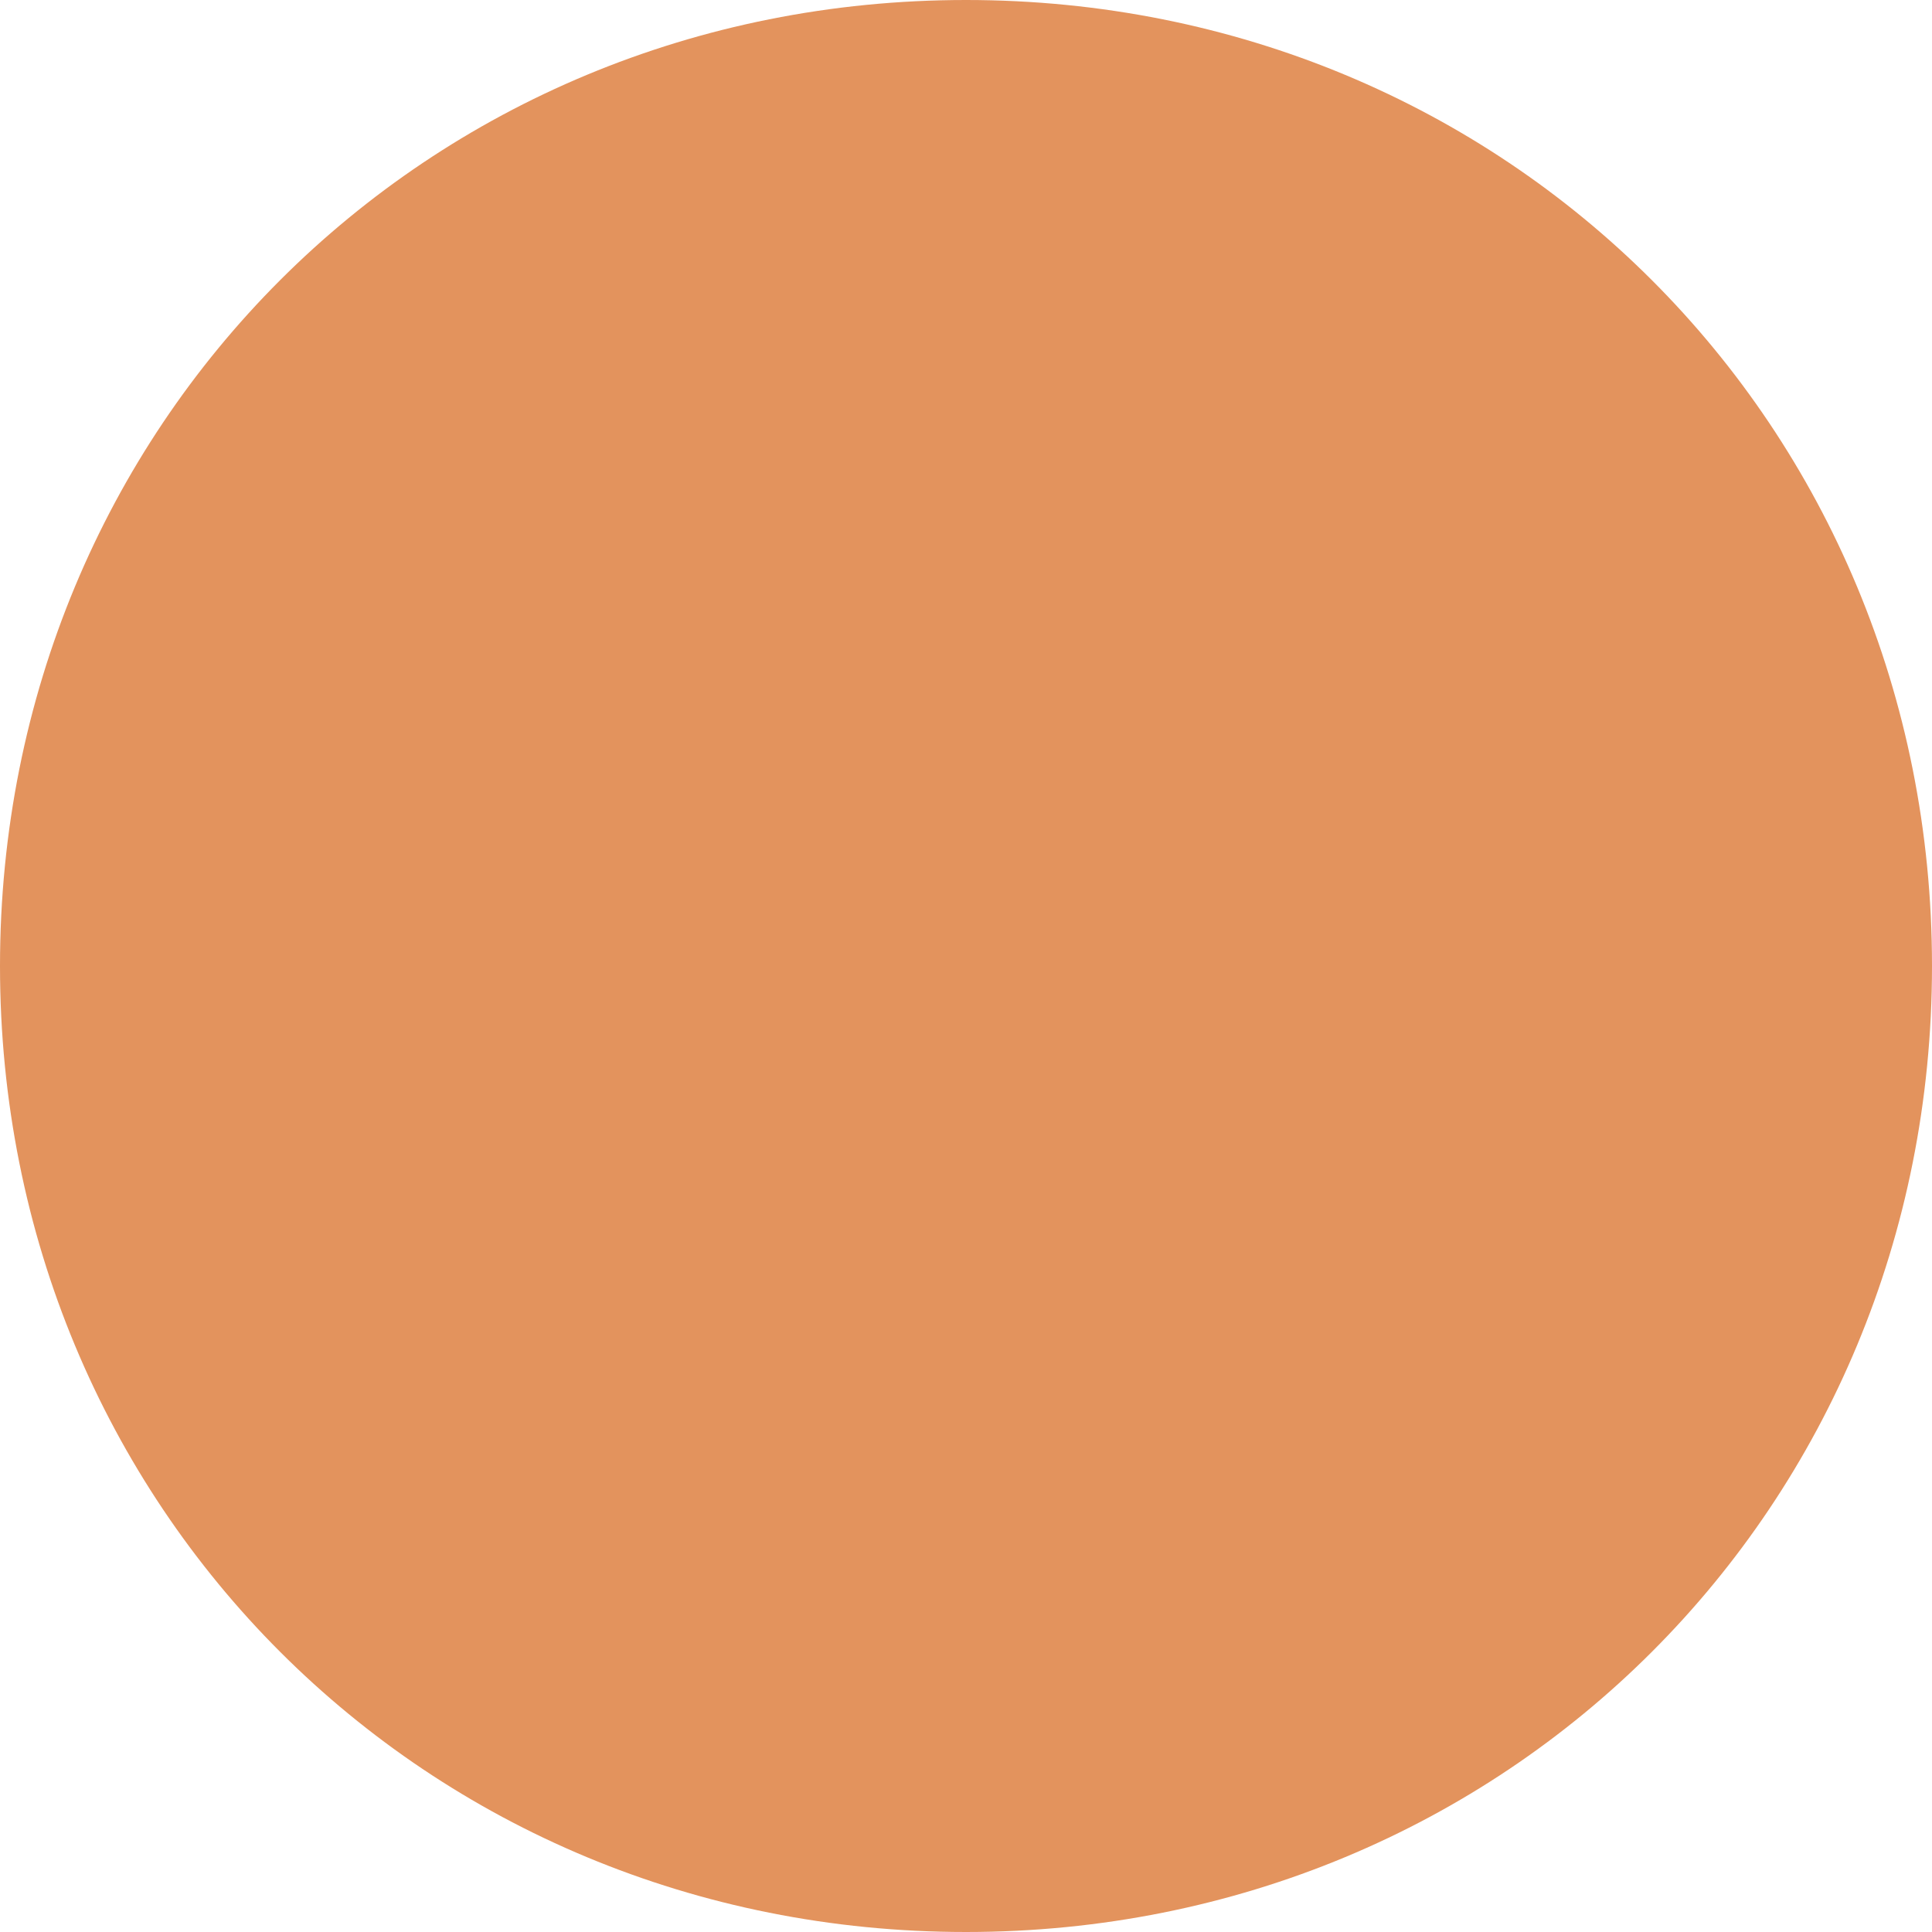
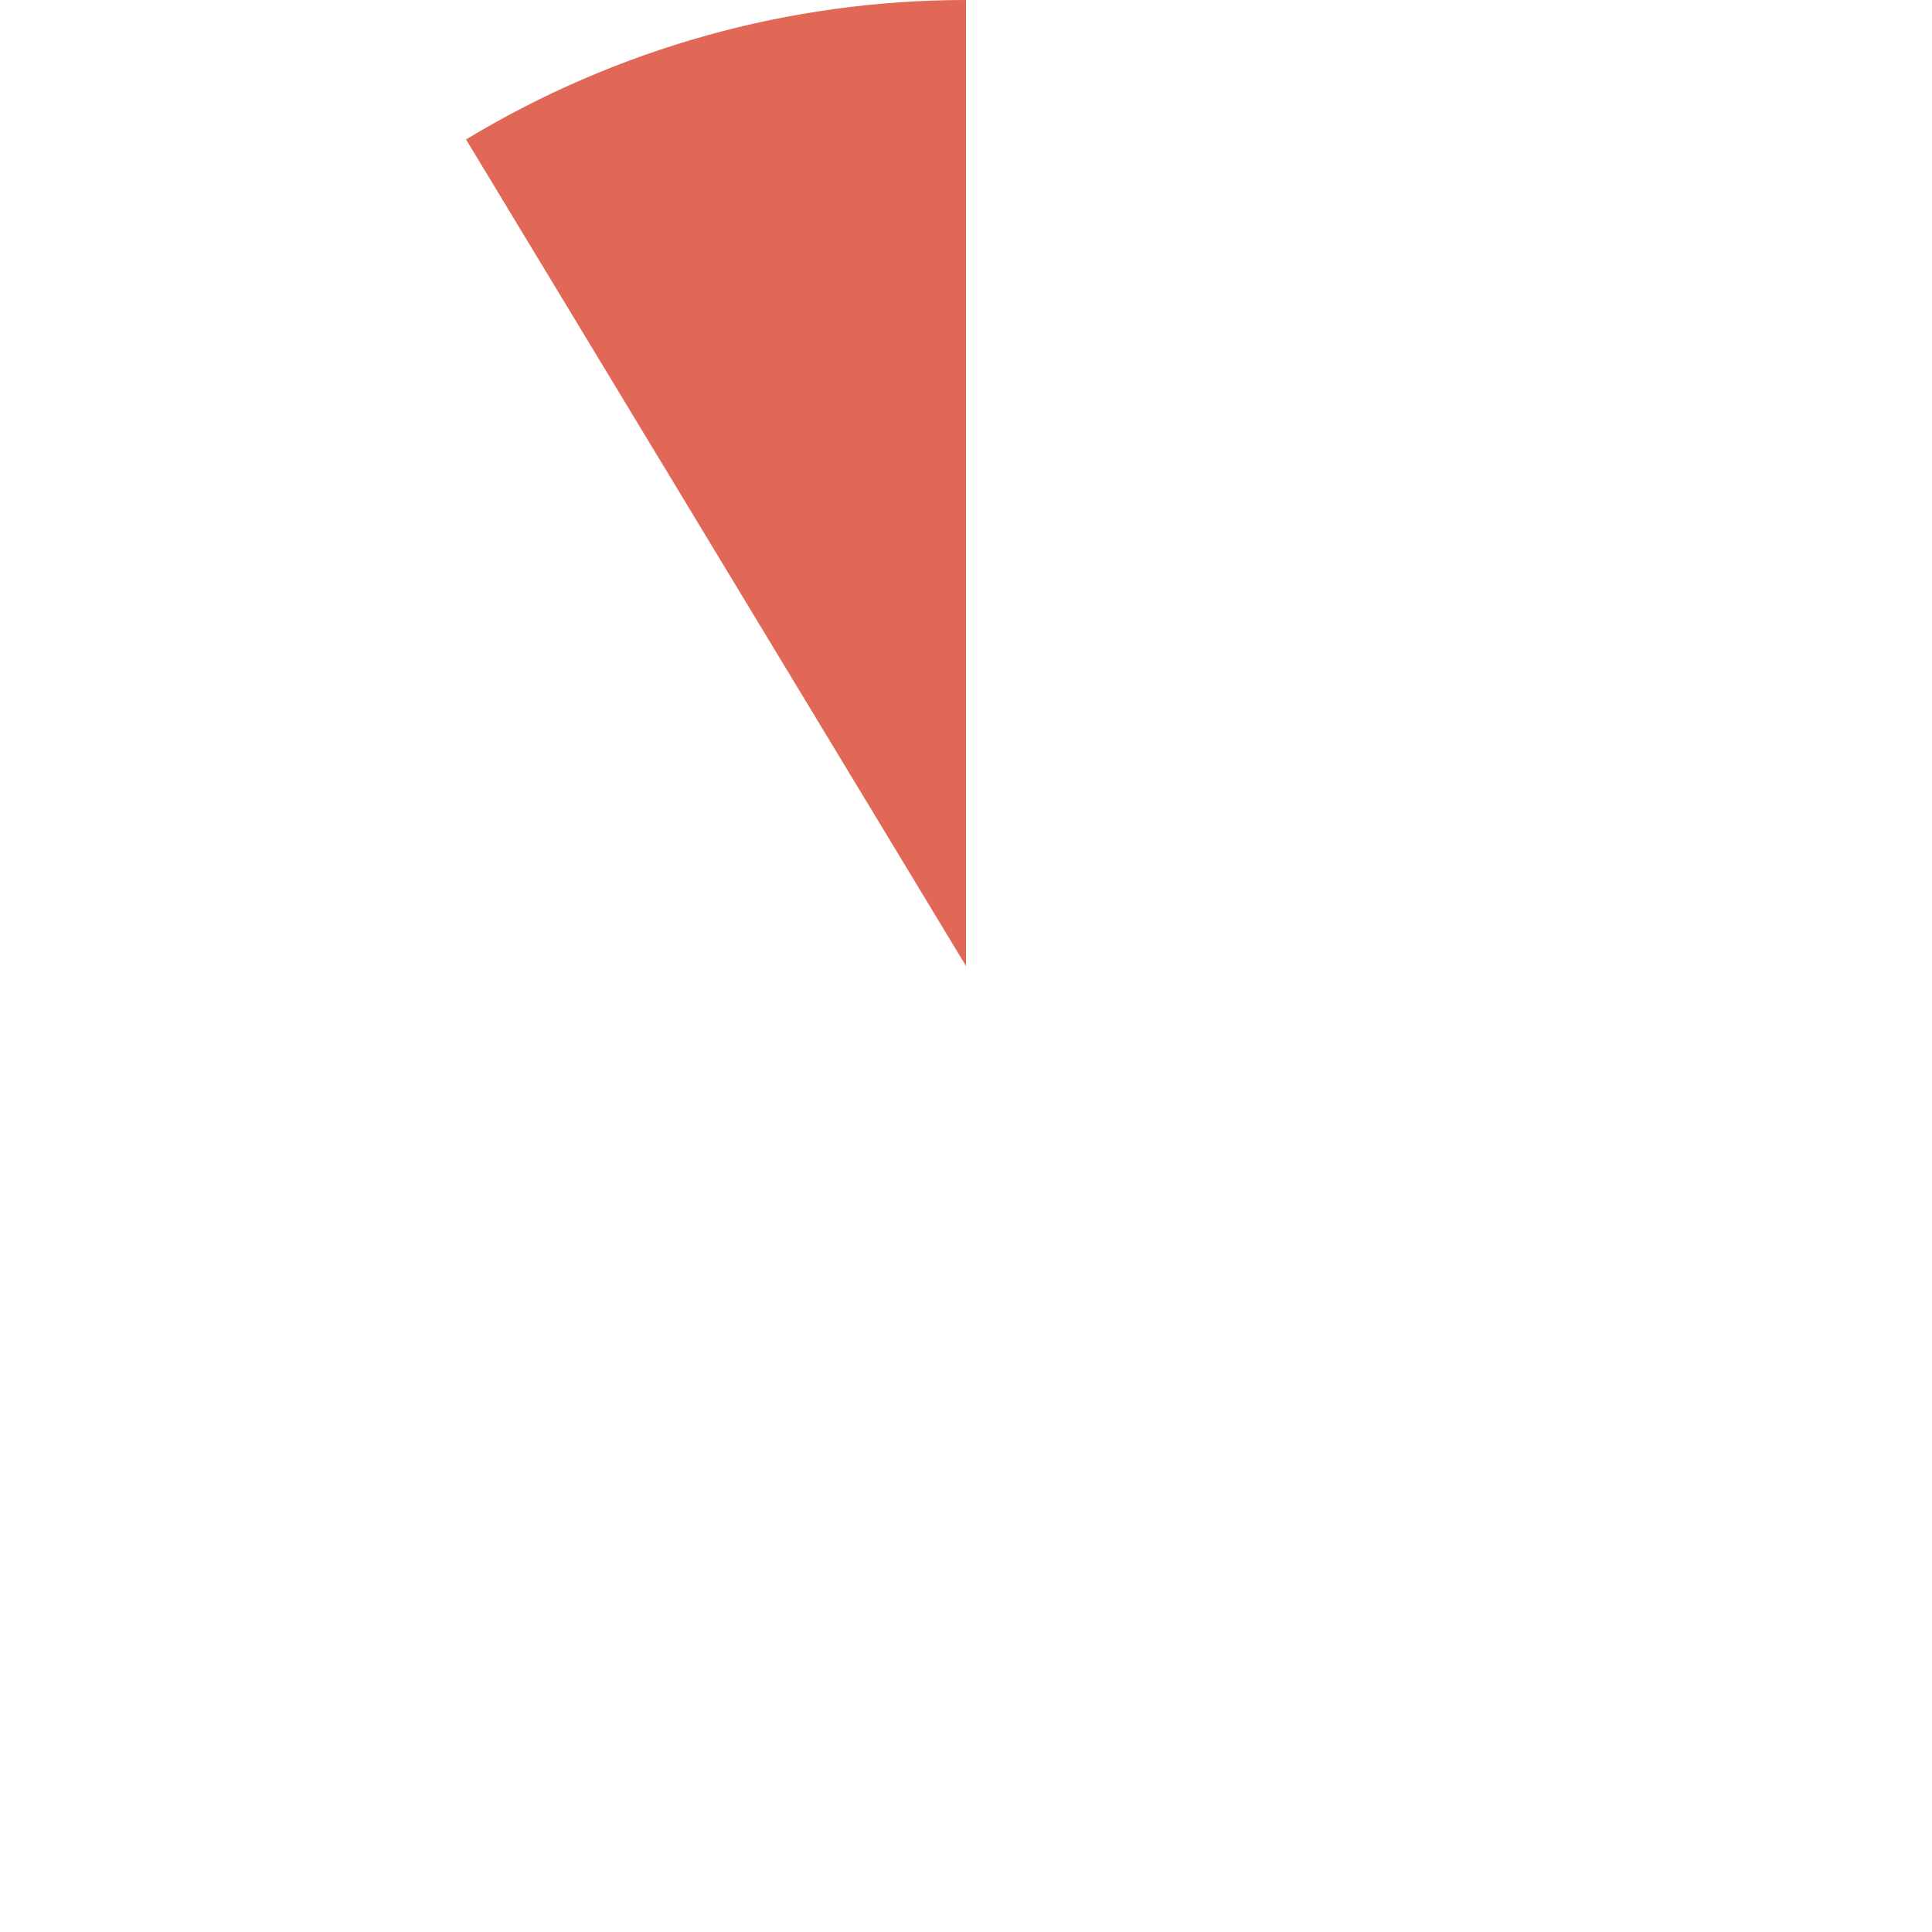
- <svg xmlns="http://www.w3.org/2000/svg" version="1.1" width="8px" height="8px">
-   <g transform="matrix(1 0 0 1 -506 -528 )">
-     <path d="M 510 528  C 512.24 528  514 529.76  514 532  C 514 534.24  512.24 536  510 536  C 507.76 536  506 534.24  506 532  C 506 529.76  507.76 528  510 528  Z " fill-rule="nonzero" fill="#e3935d" stroke="none" />
+ <svg xmlns="http://www.w3.org/2000/svg" version="1.1" width="160px" height="160px">
+   <g transform="matrix(1 0 0 1 -331 -419 )">
+     <path d="M 411 419  L 411 499  L 369.595 430.549  C 382.084 422.994  396.403 419  411 419  Z " fill-rule="nonzero" fill="#e16757" stroke="none" />
  </g>
</svg>
